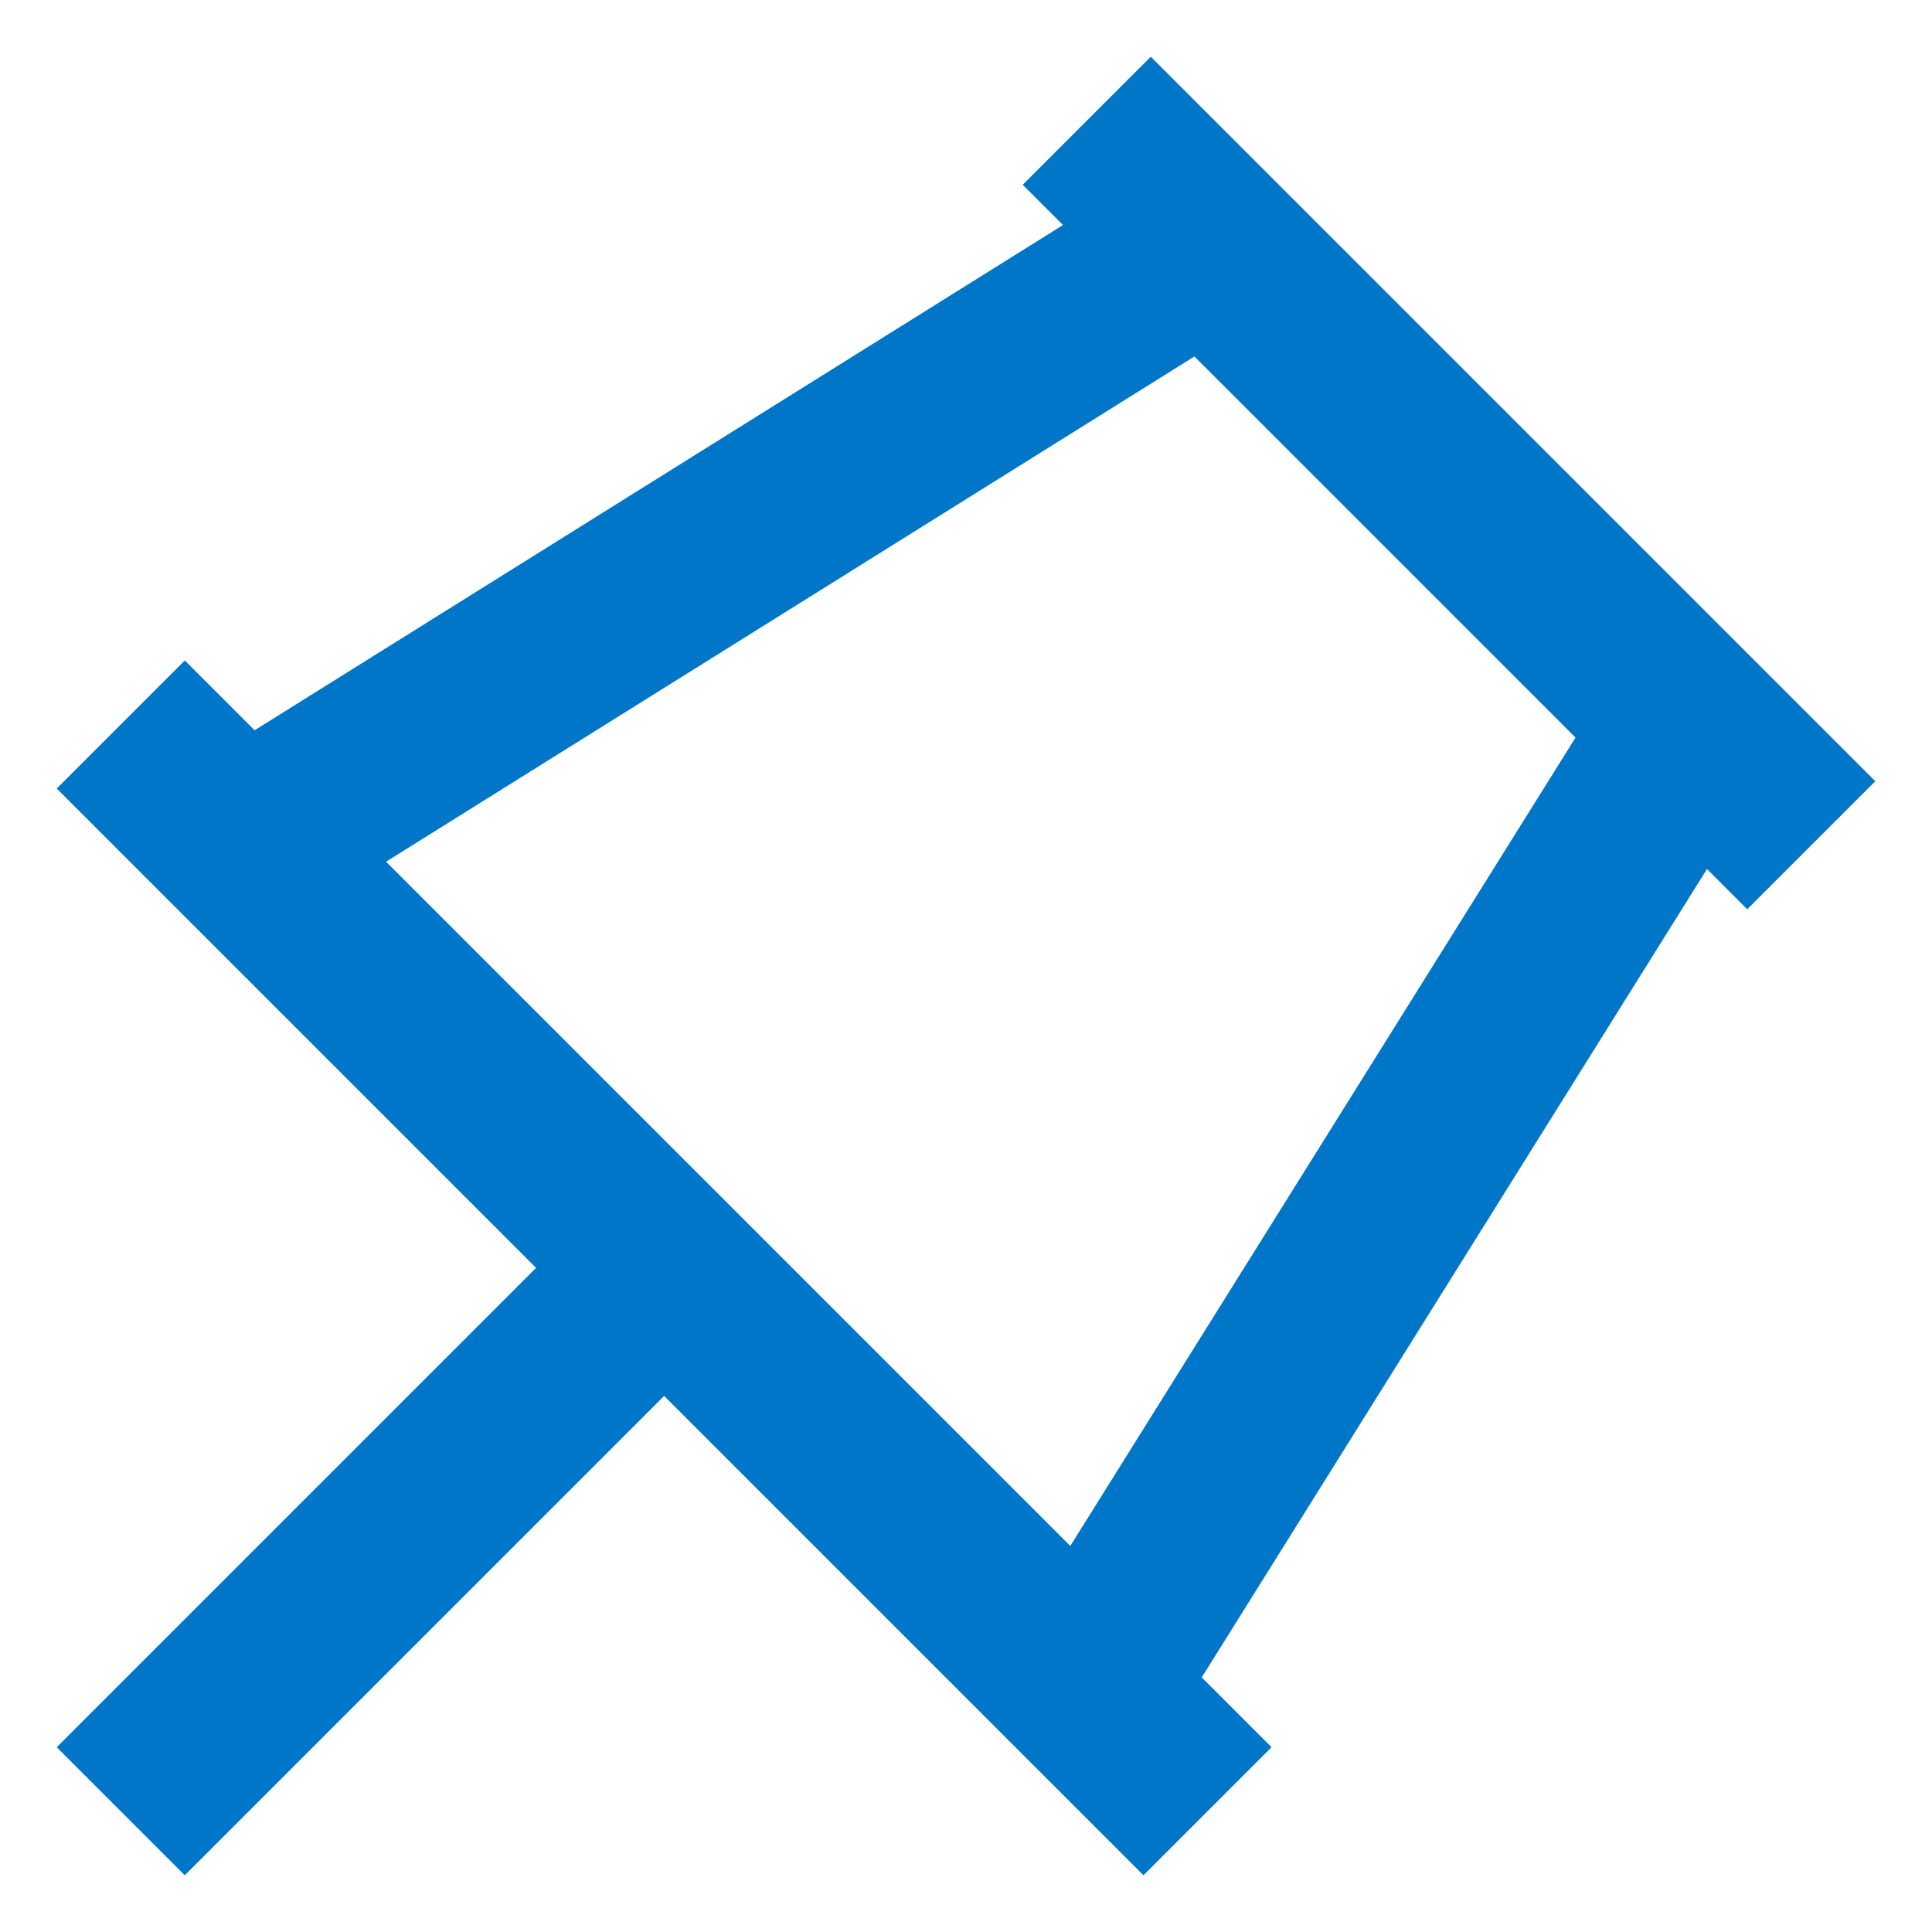
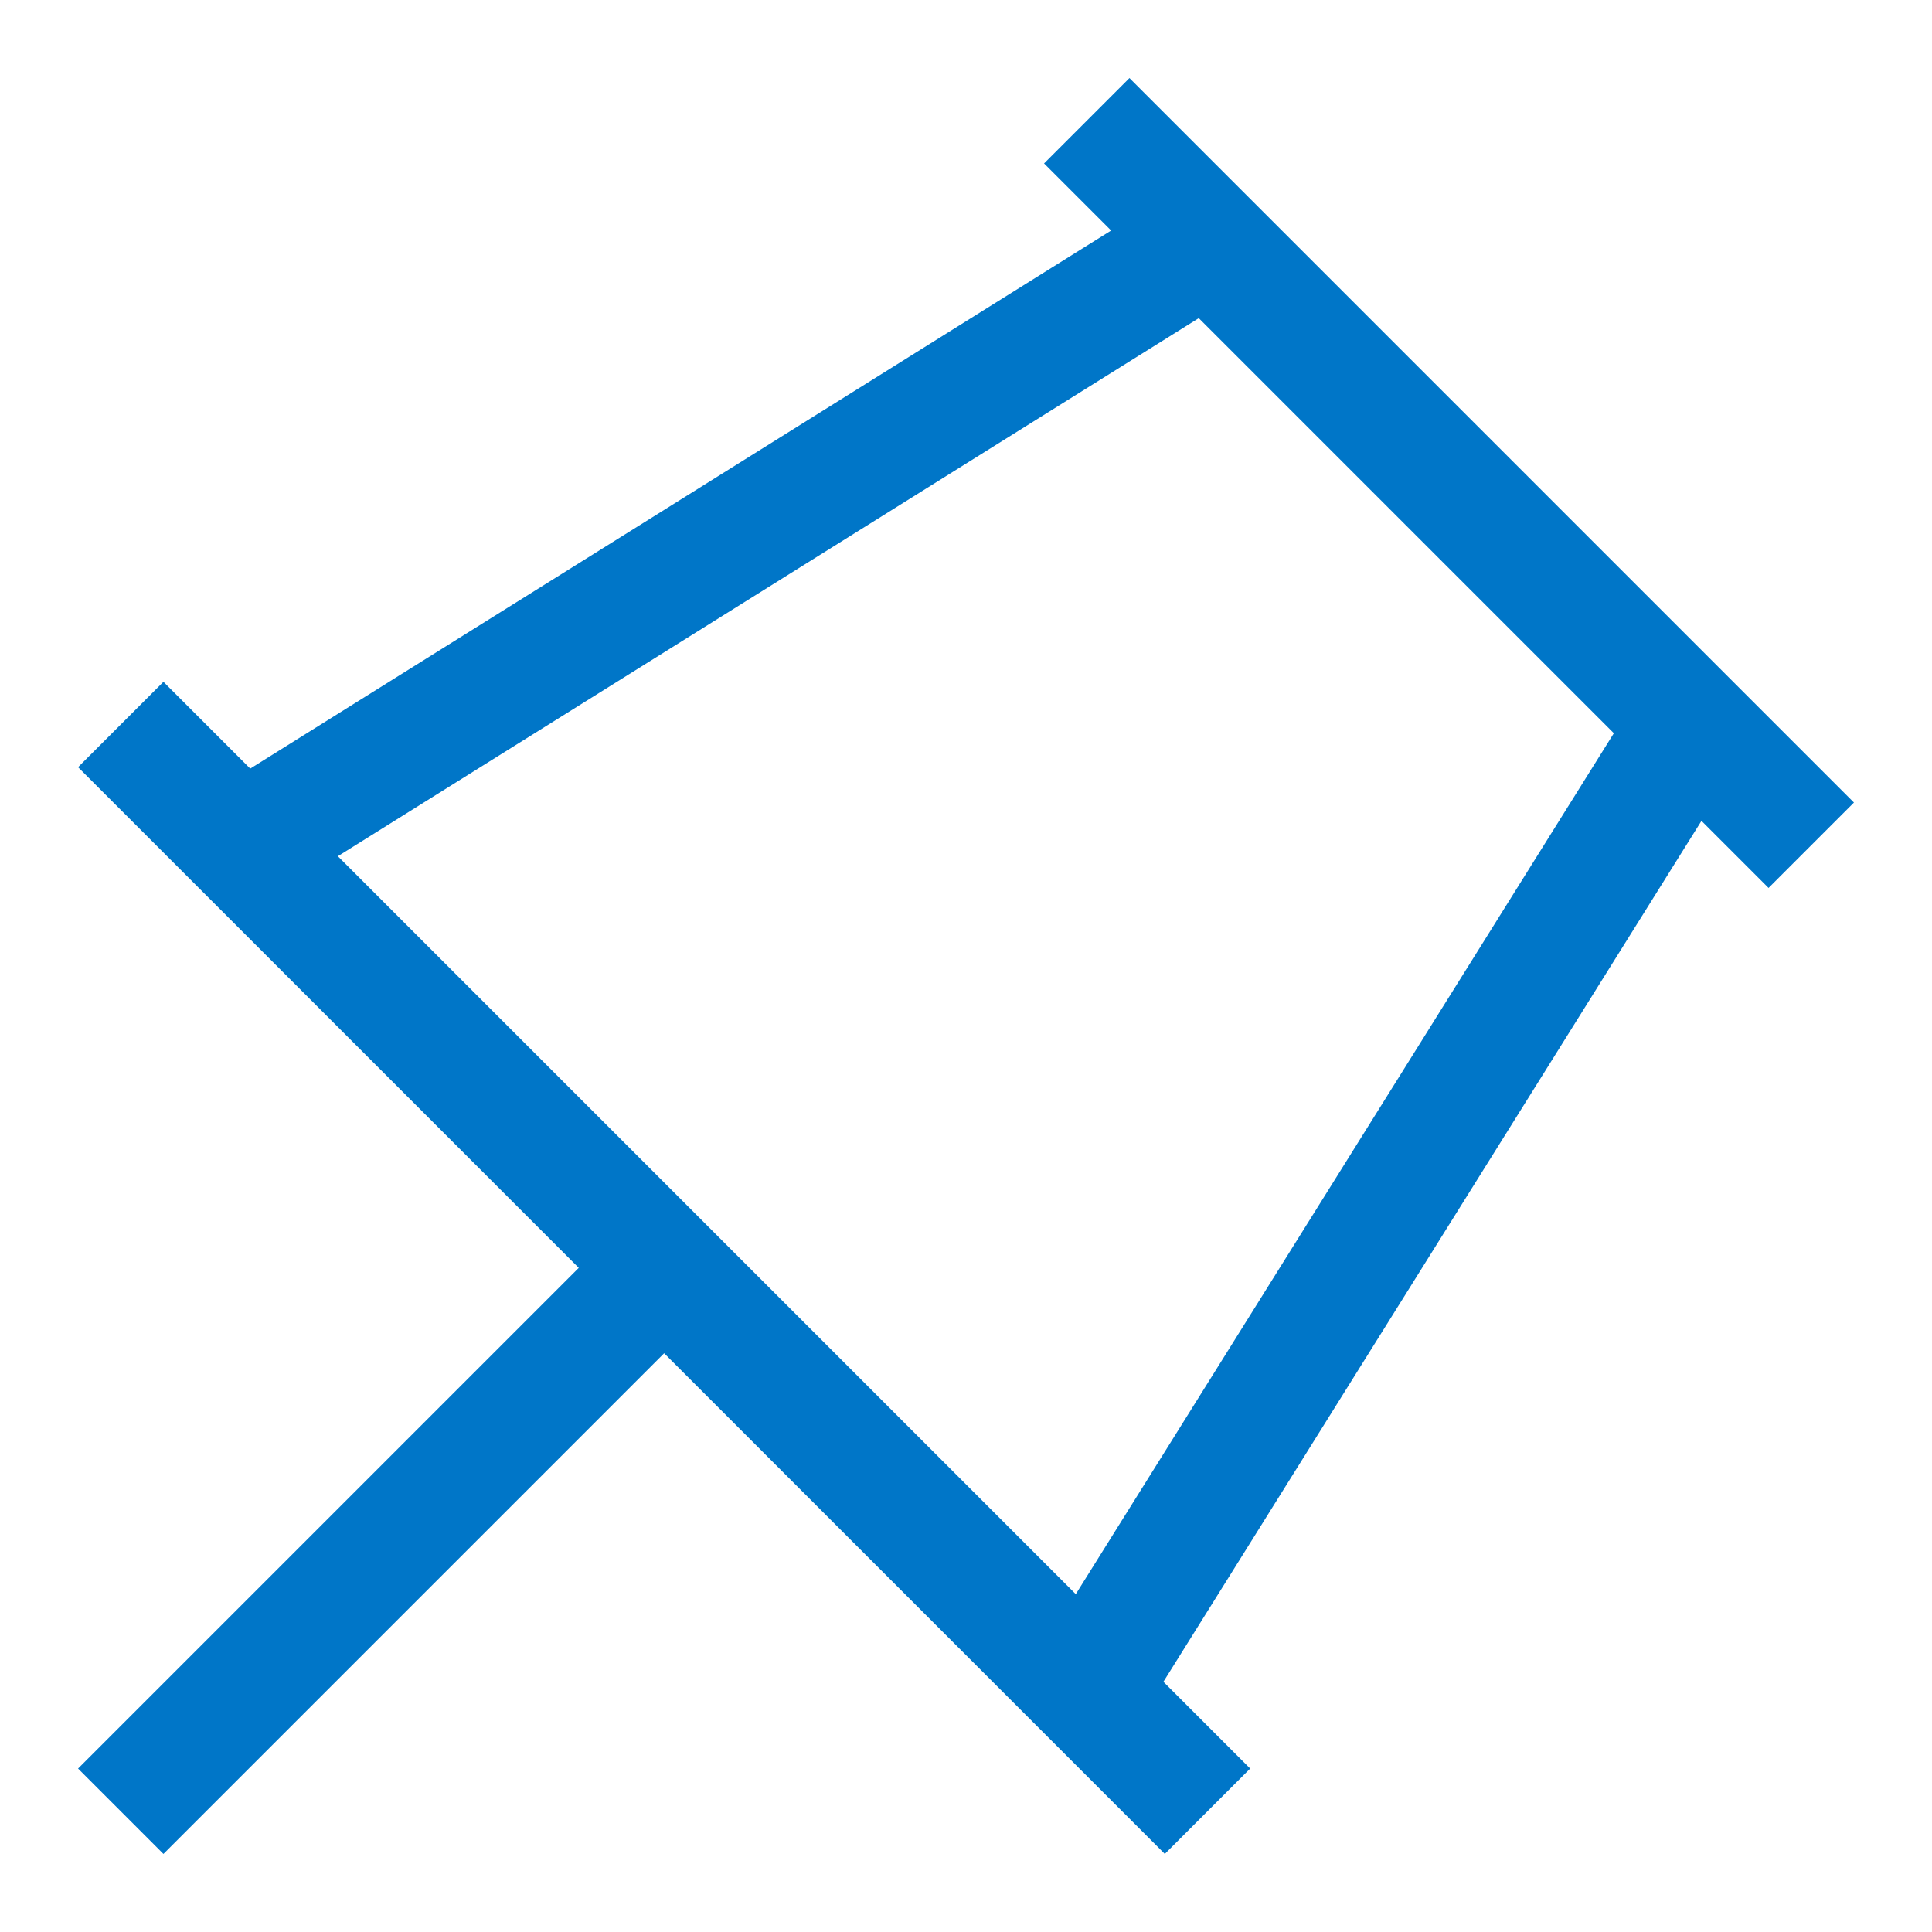
<svg xmlns="http://www.w3.org/2000/svg" width="16" height="16" viewBox="0 0 16 16" fill="none">
-   <path d="M1 15L5.5 10.5M1 6L10 15M9 1L15 7M2 7L10 2M9 14L14 6" stroke="#0076C8" stroke-width="1.5" />
+   <path d="M1 15L5.5 10.5M1 6L10 15M9 1L15 7M2 7L10 2M9 14L14 6" stroke="#0076C8" strokeWidth="1.5" />
</svg>
